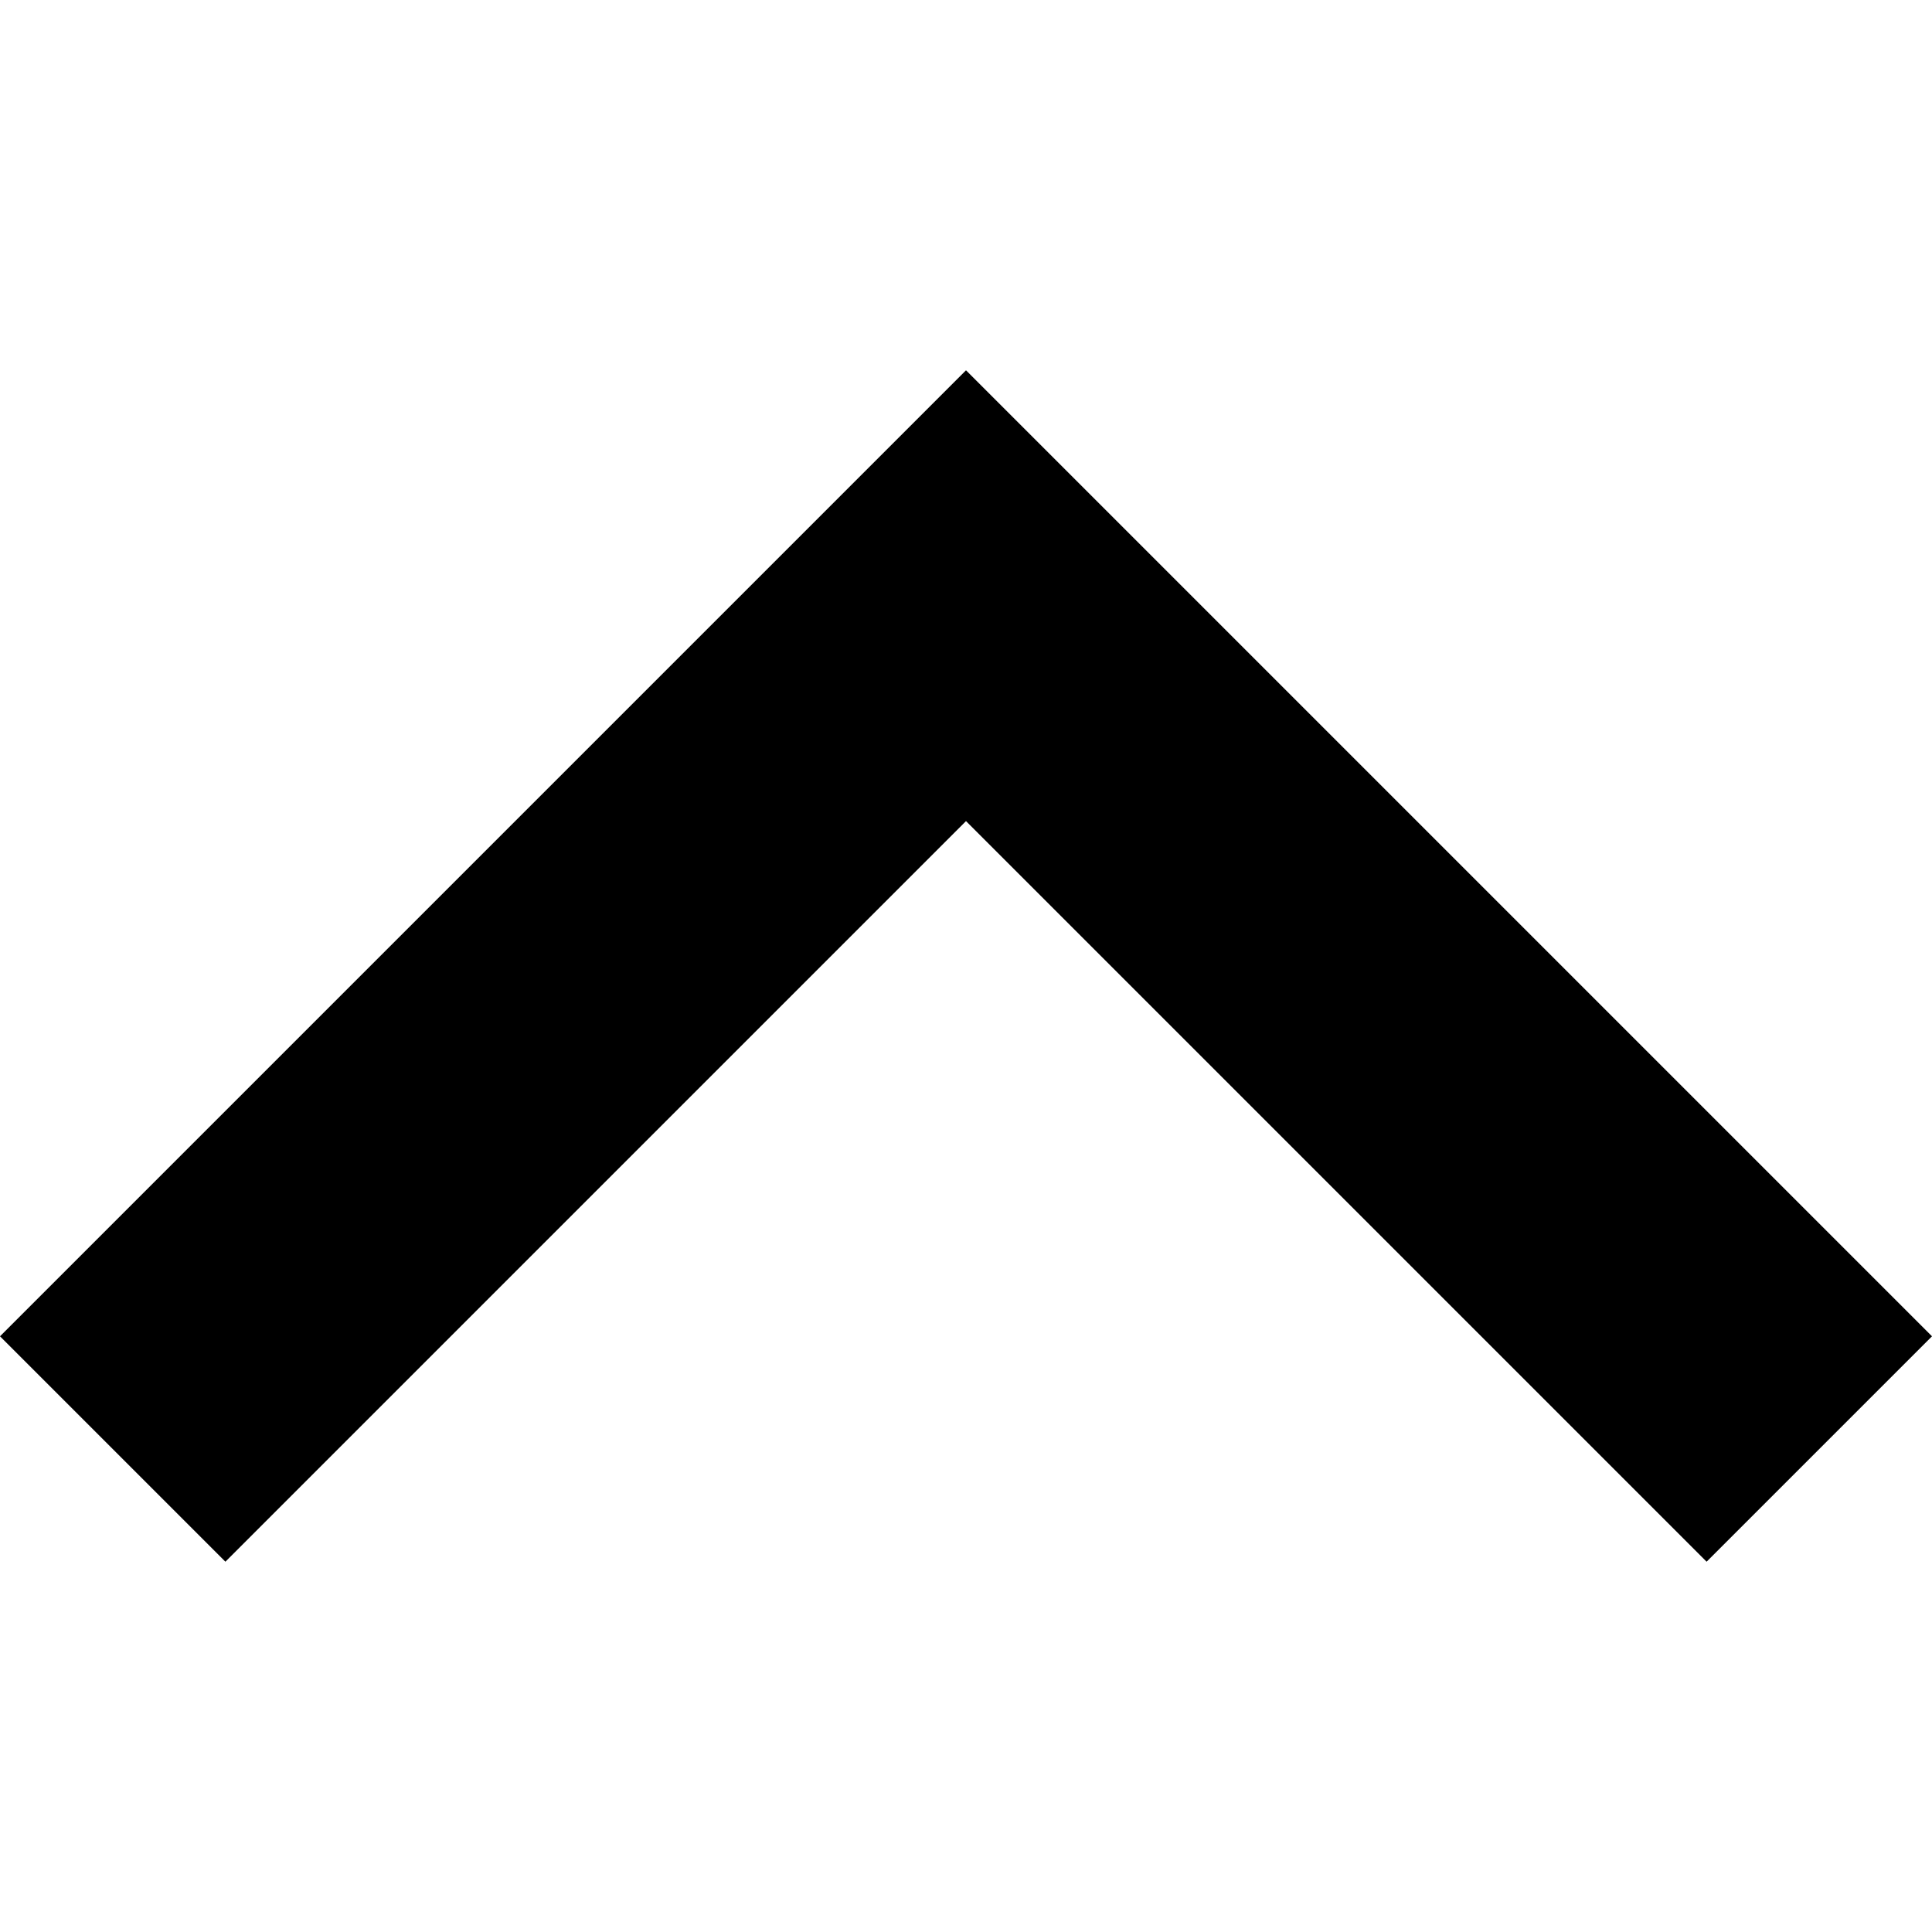
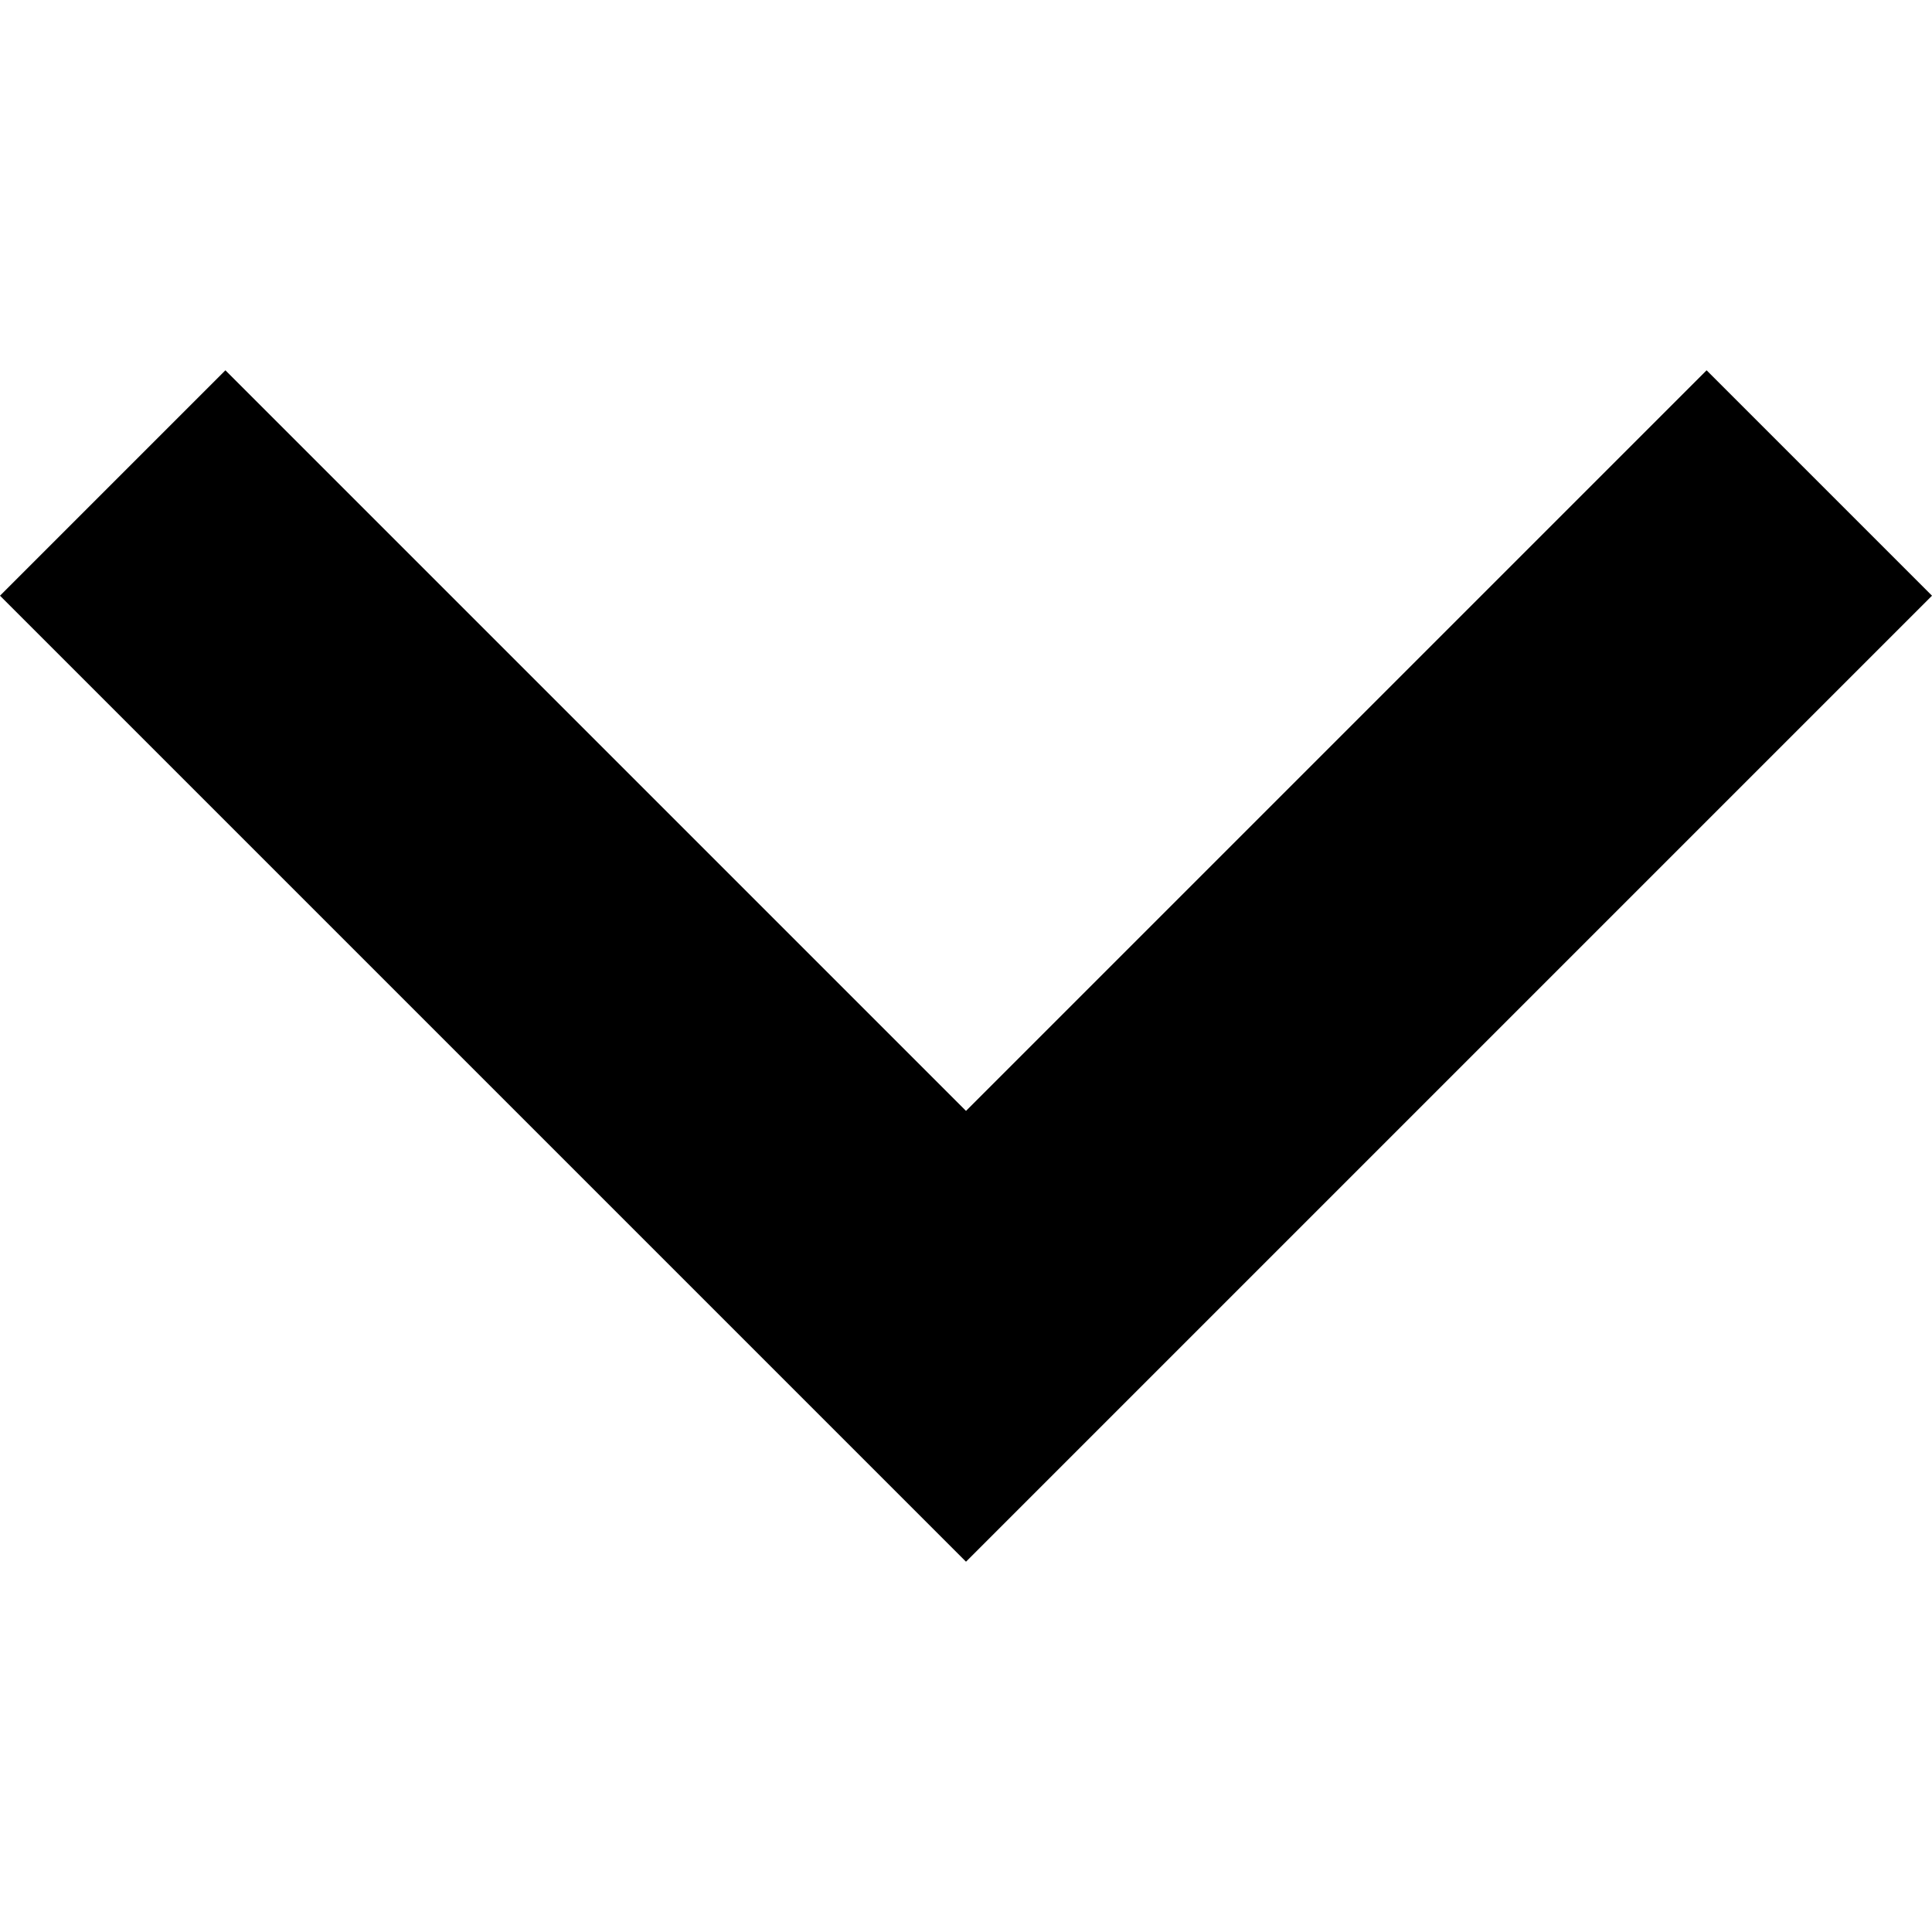
<svg xmlns="http://www.w3.org/2000/svg" version="1.1" id="Capa_1" x="0px" y="0px" width="306px" height="306px" viewBox="0 0 306 306" style="enable-background:new 0 0 306 306;" xml:space="preserve">
  <g id="expand-less">
-     <polygon points="153,58.65 0,211.65 35.7,247.35 153,130.05 270.3,247.35 306,211.65   " />
+     <polygon points="153,247.35 306,94.35 270.3,58.65 153,175.95 35.7,58.65 0,94.35" />
  </g>
</svg>
